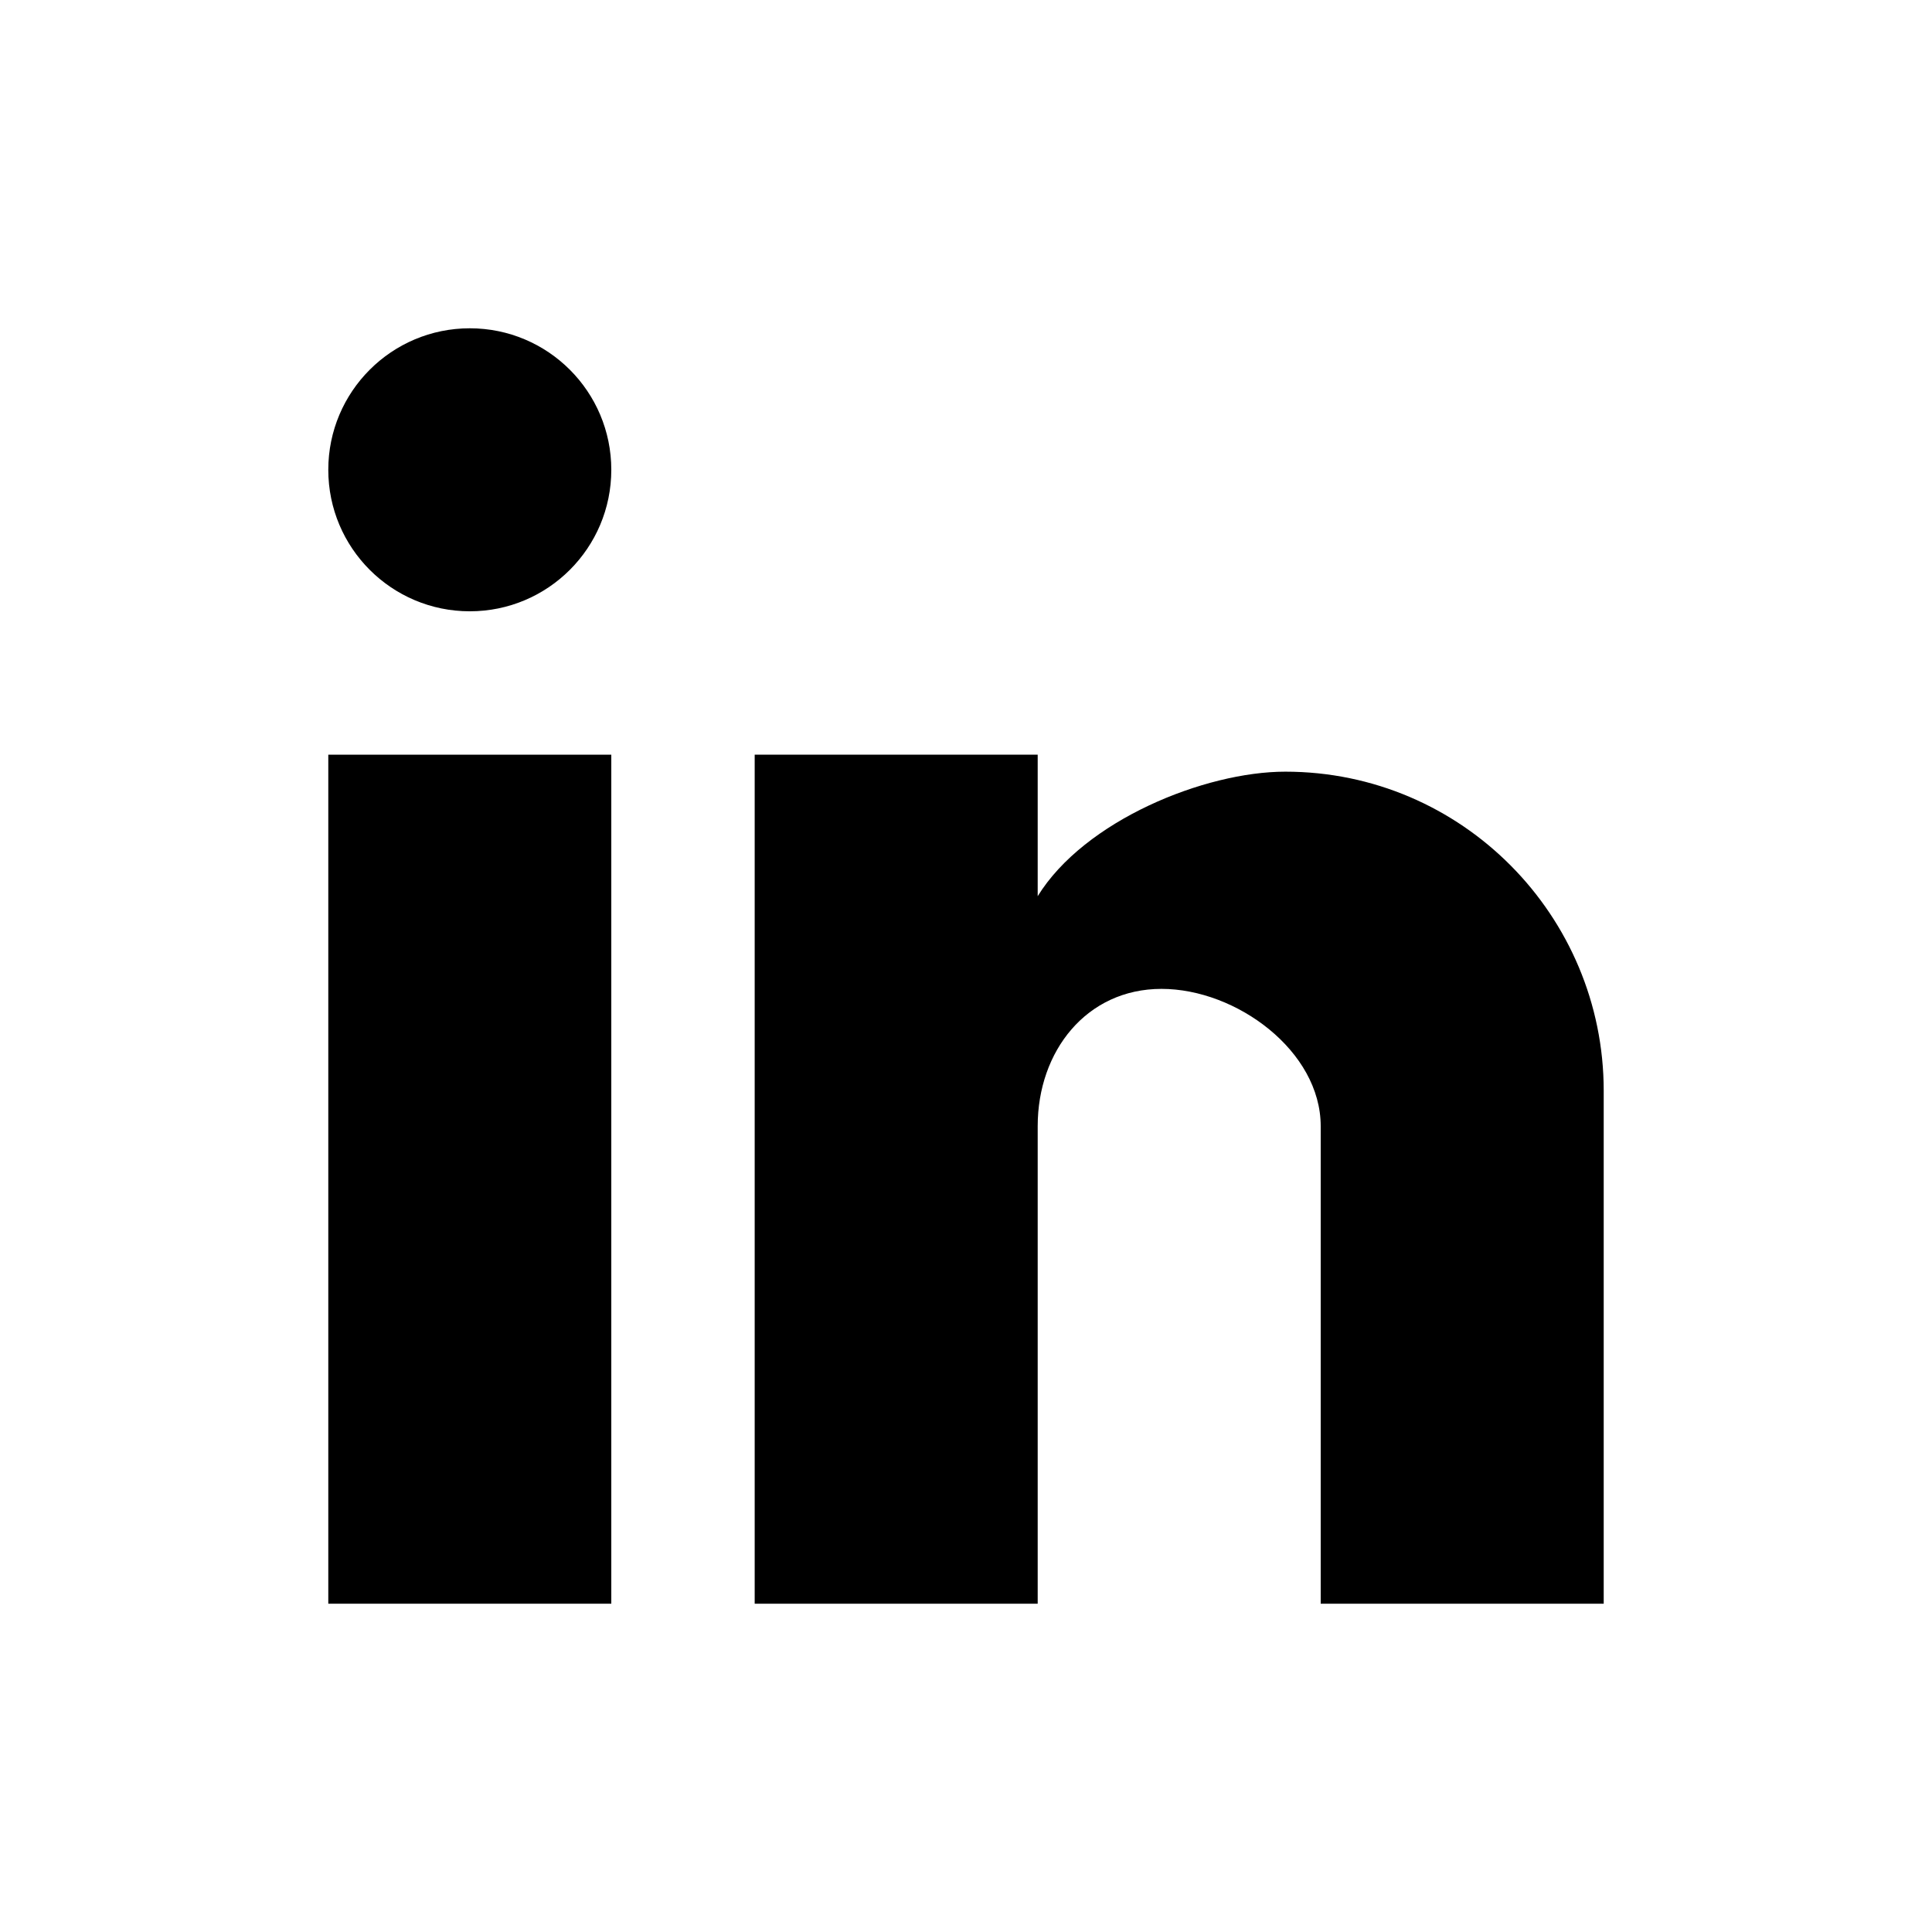
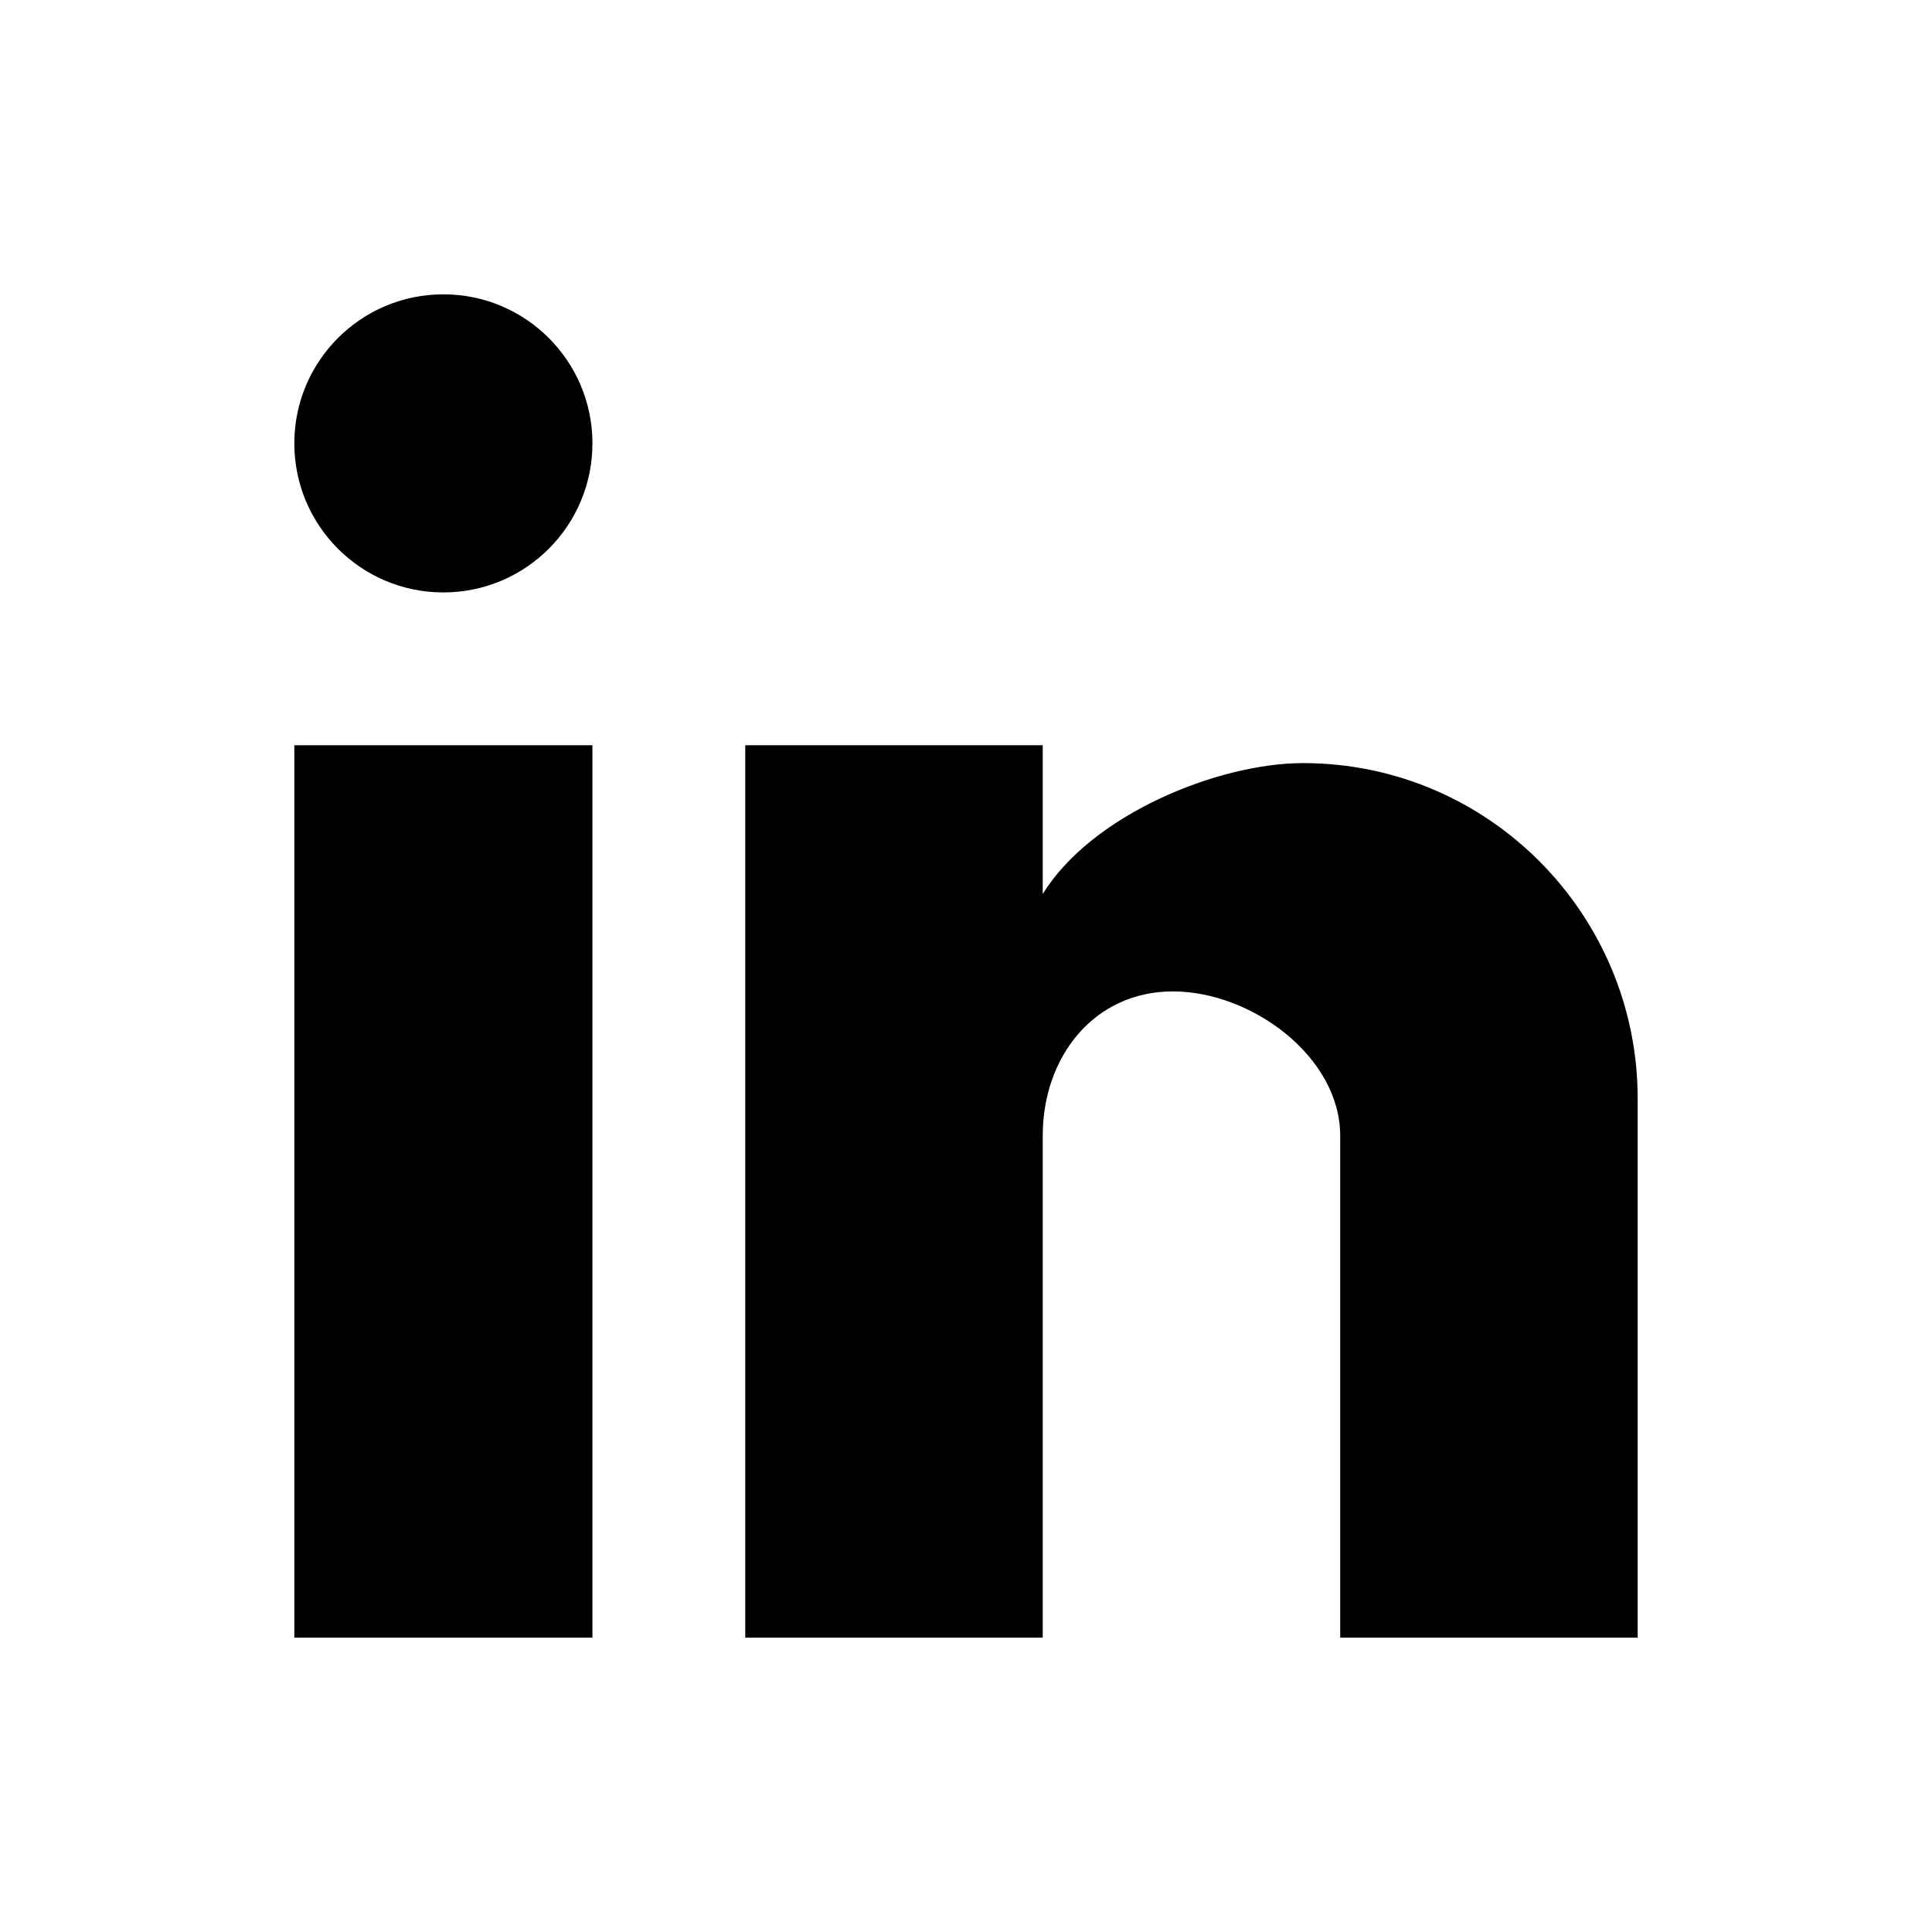
<svg xmlns="http://www.w3.org/2000/svg" width="1024px" height="1024px" viewBox="0 0 1024 1024" version="1.1">
  <defs />
-   <path d="M249,174 C290.421,174 324,207.579 324,249 C324,290.421 290.421,324 249,324 C207.579,324 174,290.421 174,249 C174,207.579 207.579,174 249,174 L249,174 L249,174 Z" id="Shape-path" />
-   <path d="M324,850 L174,850 L174,400 L324,400 L324,850 L324,850 L324,850 Z" id="Shape-path" />
-   <path d="M850,850 L700,850 L700,596.875 C700,557.125 655.375,524.125 615.625,524.125 C575.875,524.125 550,557.125 550,596.875 L550,850 L400,850 L400,400 L550,400 L550,475 C574.75,434.875 638.5,409 681.25,409 C775,409 850,485.5 850,578.125 L850,850 L850,850 L850,850 Z" id="Shape-path" />
+   <path d="M235,156 C278.63,156 314,191.37 314,235 C314,278.63 278.63,314 235,314 C191.37,314 156,278.63 156,235 C156,191.37 191.37,156 235,156 L235,156 L235,156 Z" id="Shape-path" />
+   <path d="M314,868 L156,868 L156,395 L314,395 L314,868 L314,868 L314,868 Z" id="Shape-path" />
+   <path d="M868,868 L710.333,868 L710.333,601.938 C710.333,560.156 663.427,525.469 621.646,525.469 C579.864,525.469 552.667,560.156 552.667,601.938 L552.667,868 L395,868 L395,395 L552.667,395 L552.667,473.833 C578.682,431.658 645.69,404.46 690.625,404.46 C789.167,404.46 868,484.87 868,582.229 L868,868 L868,868 L868,868 Z" id="Shape-path" />
</svg>
